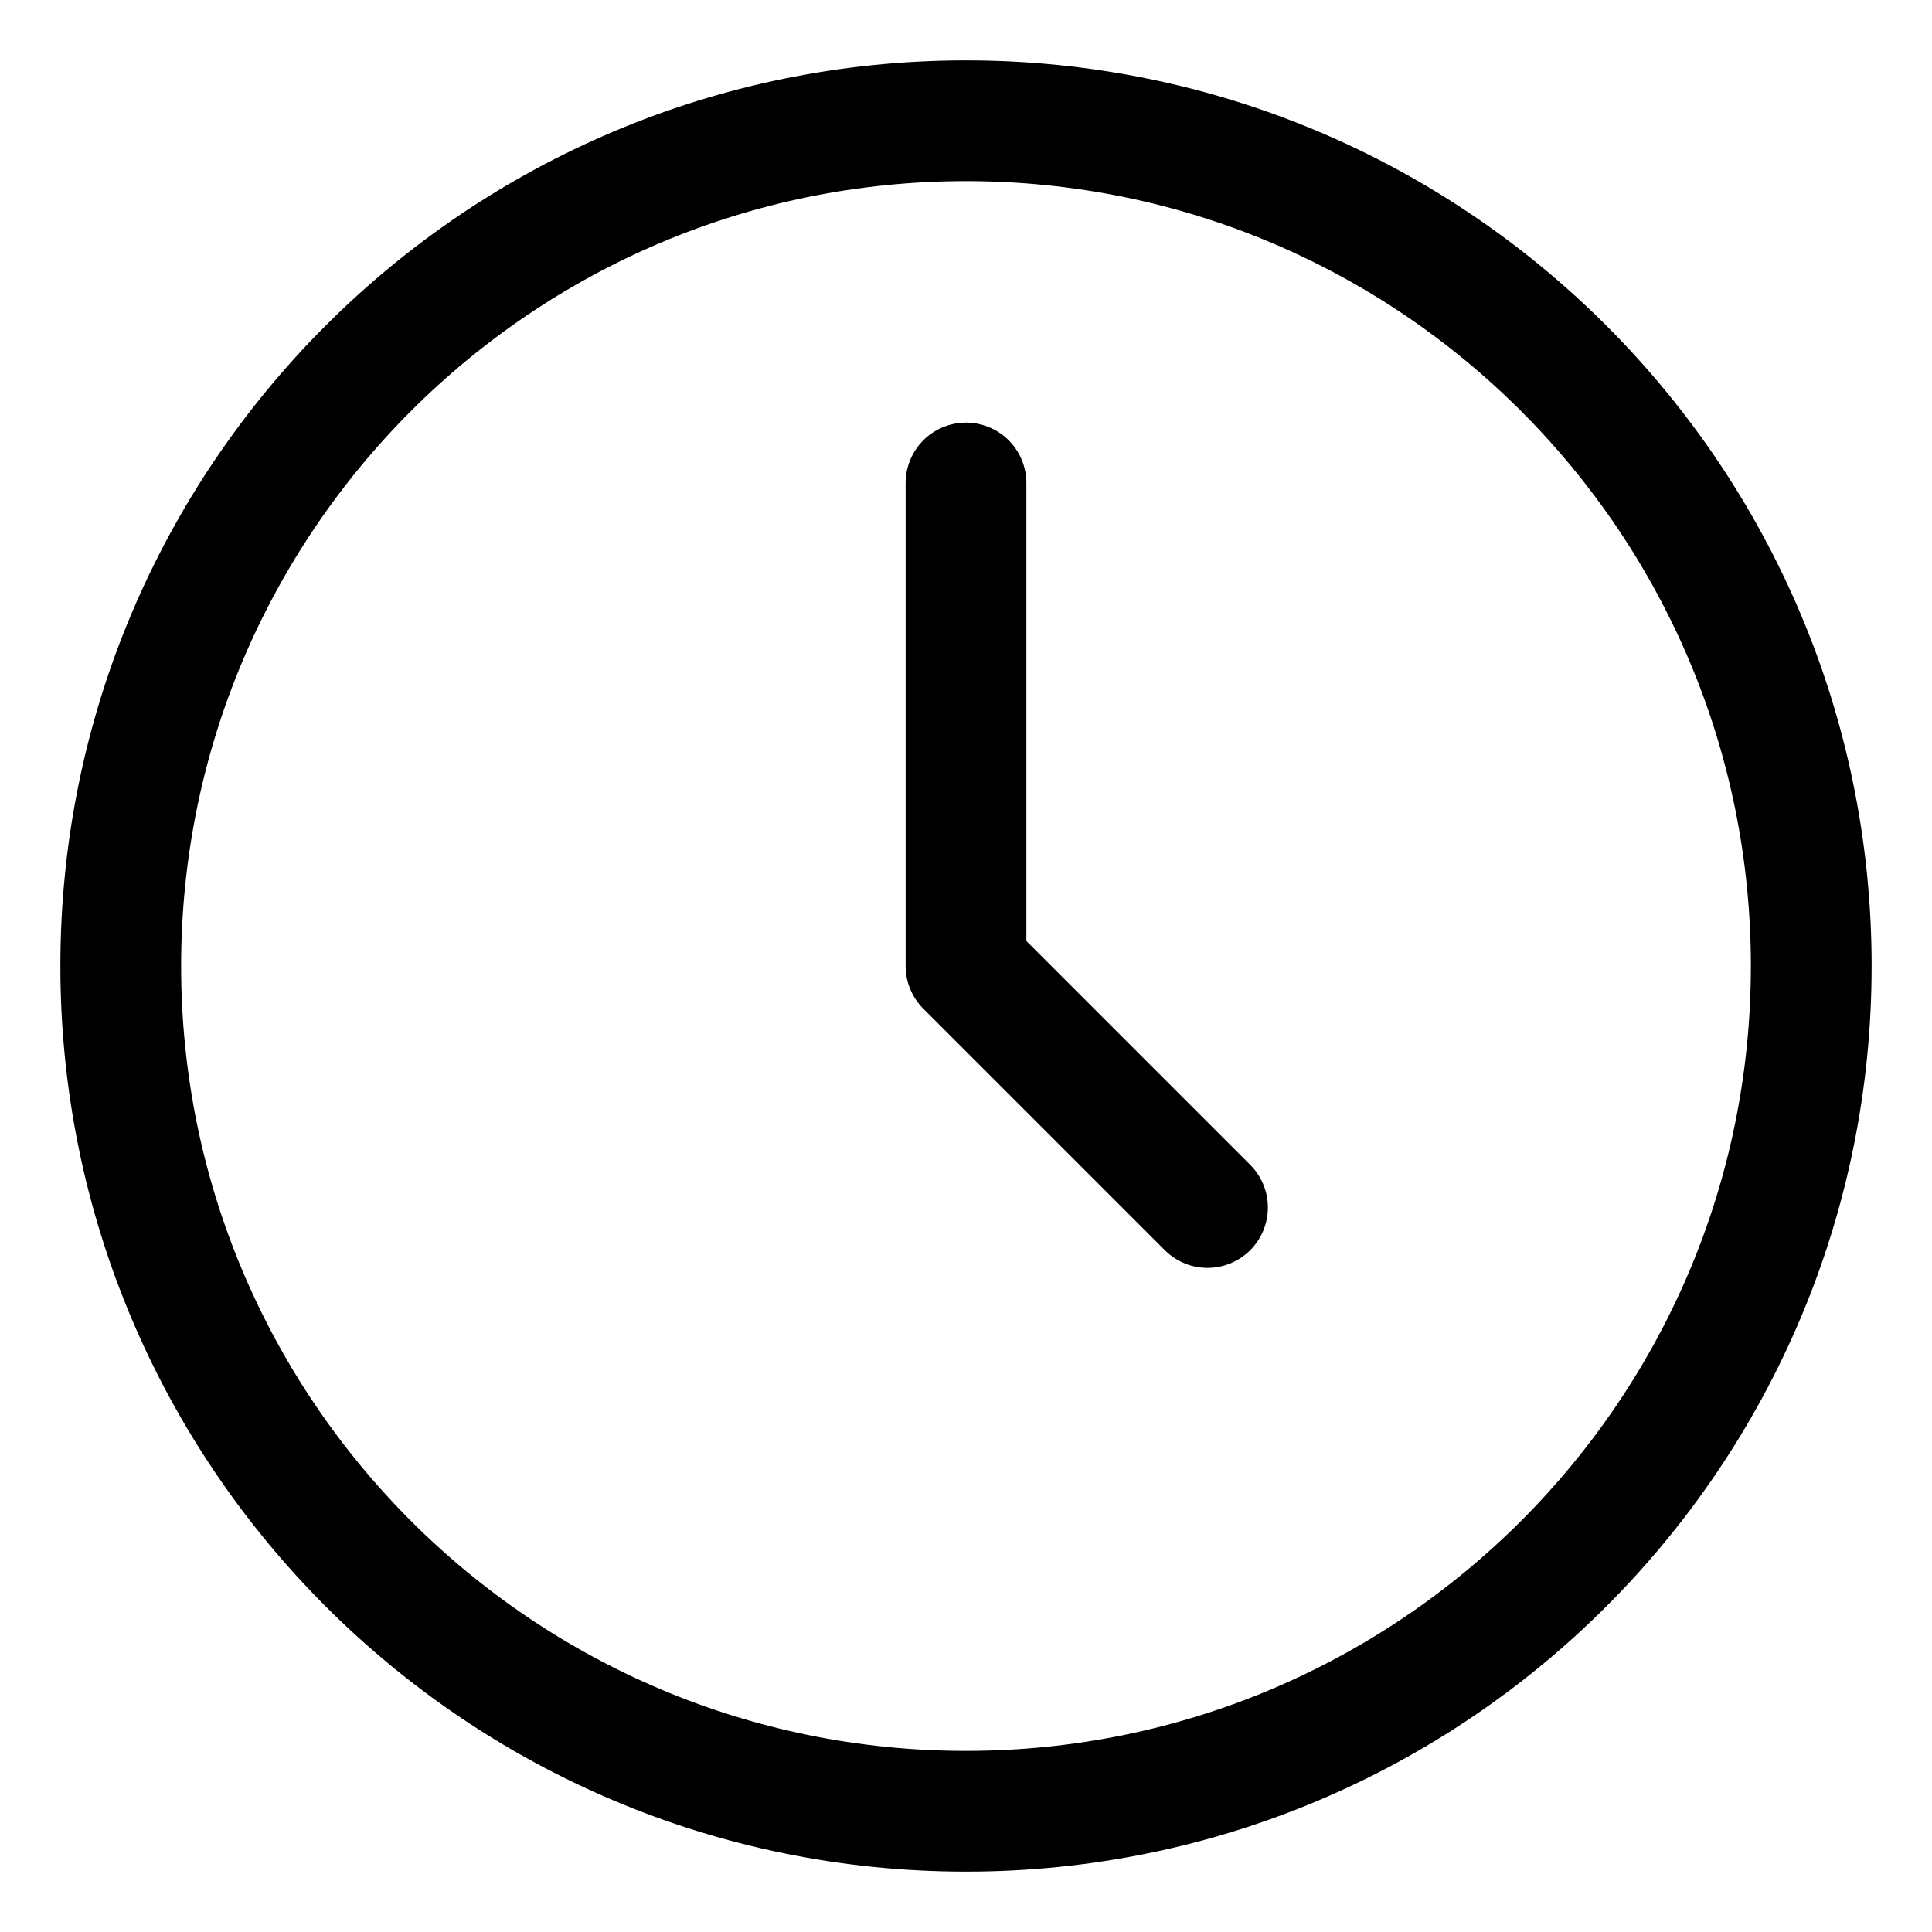
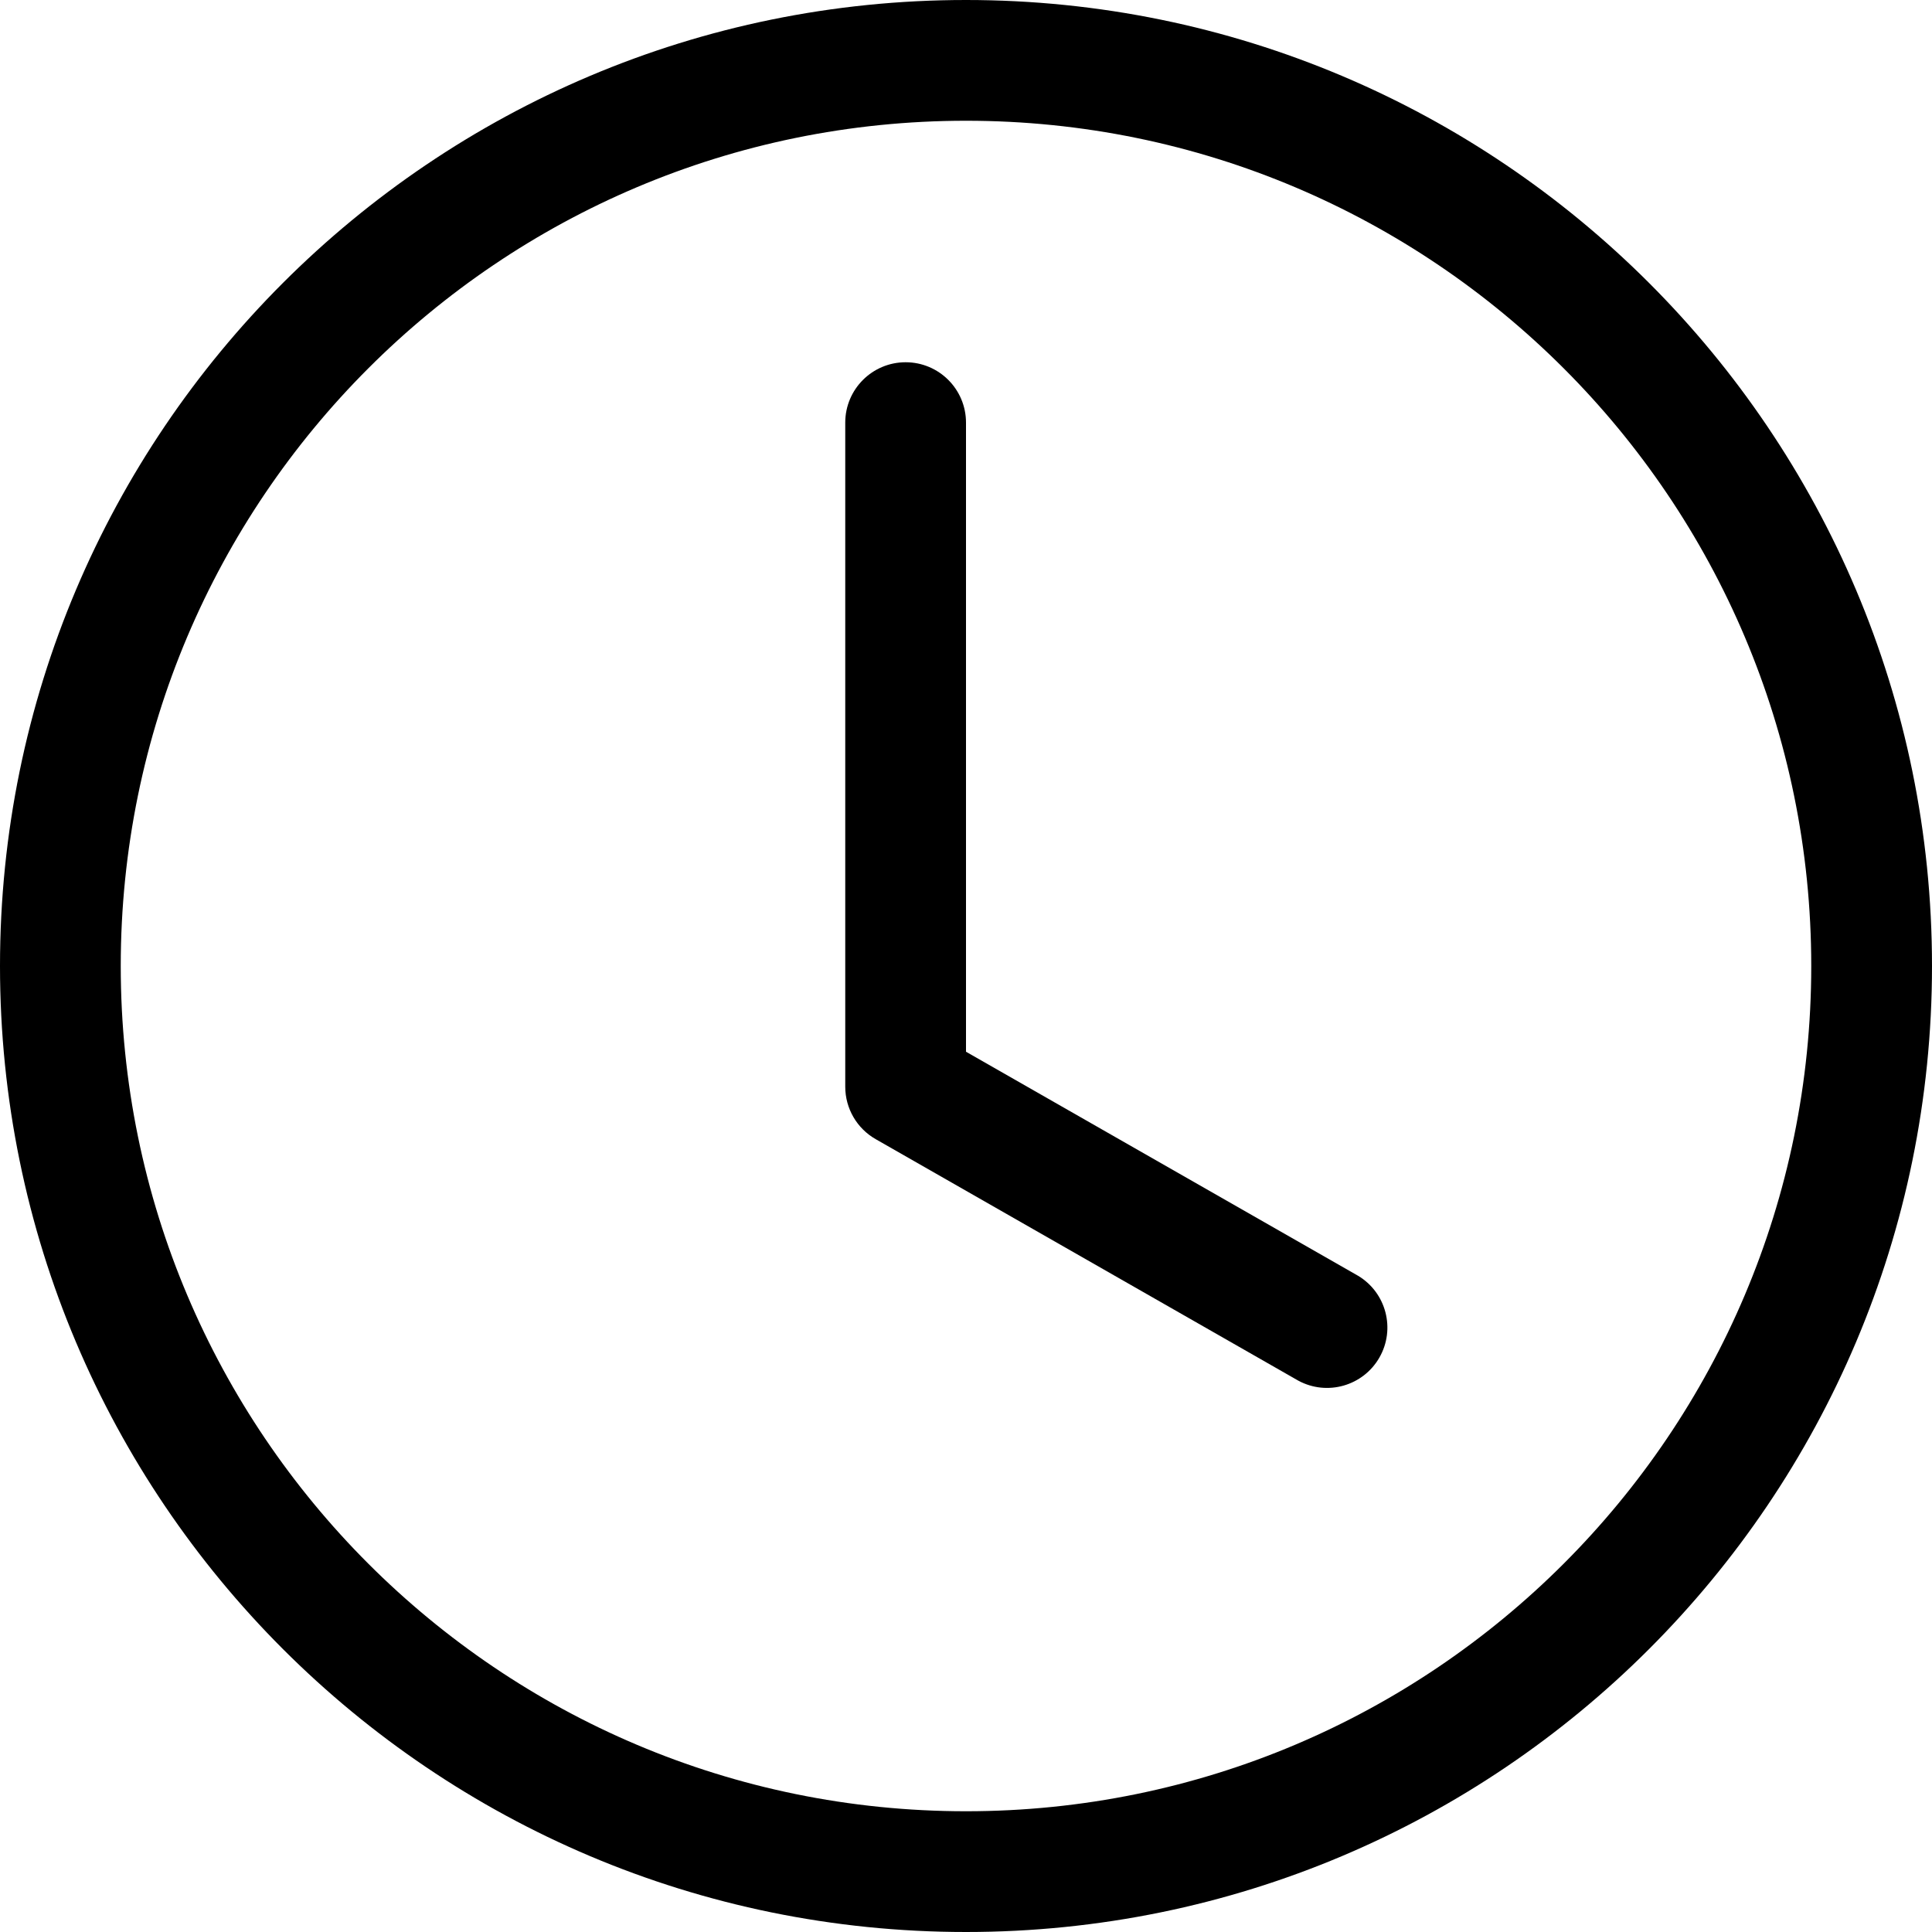
- <svg xmlns="http://www.w3.org/2000/svg" id="i-clock" viewBox="0 0 32 32" width="32" height="32" fill="none" stroke="currentcolor" stroke-linecap="round" stroke-linejoin="round" stroke-width="2">
-   <circle cx="16" cy="16" r="14" />
-   <path d="M16 8 L16 16 20 20" />
+ <svg xmlns="http://www.w3.org/2000/svg" id="i-clock" width="1em" height="1em" viewBox="0 0 16 16" fill="currentColor">
+   <path fill-rule="evenodd" d="M8 15A7 7 0 108 1a7 7 0 000 14zm8-7A8 8 0 110 8a8 8 0 0116 0z" clip-rule="evenodd" />
+   <path fill-rule="evenodd" d="M7.5 3a.5.5 0 01.5.5v5.21l3.248 1.856a.5.5 0 01-.496.868l-3.5-2A.5.5 0 017 9V3.5a.5.5 0 01.5-.5z" clip-rule="evenodd" />
</svg>
